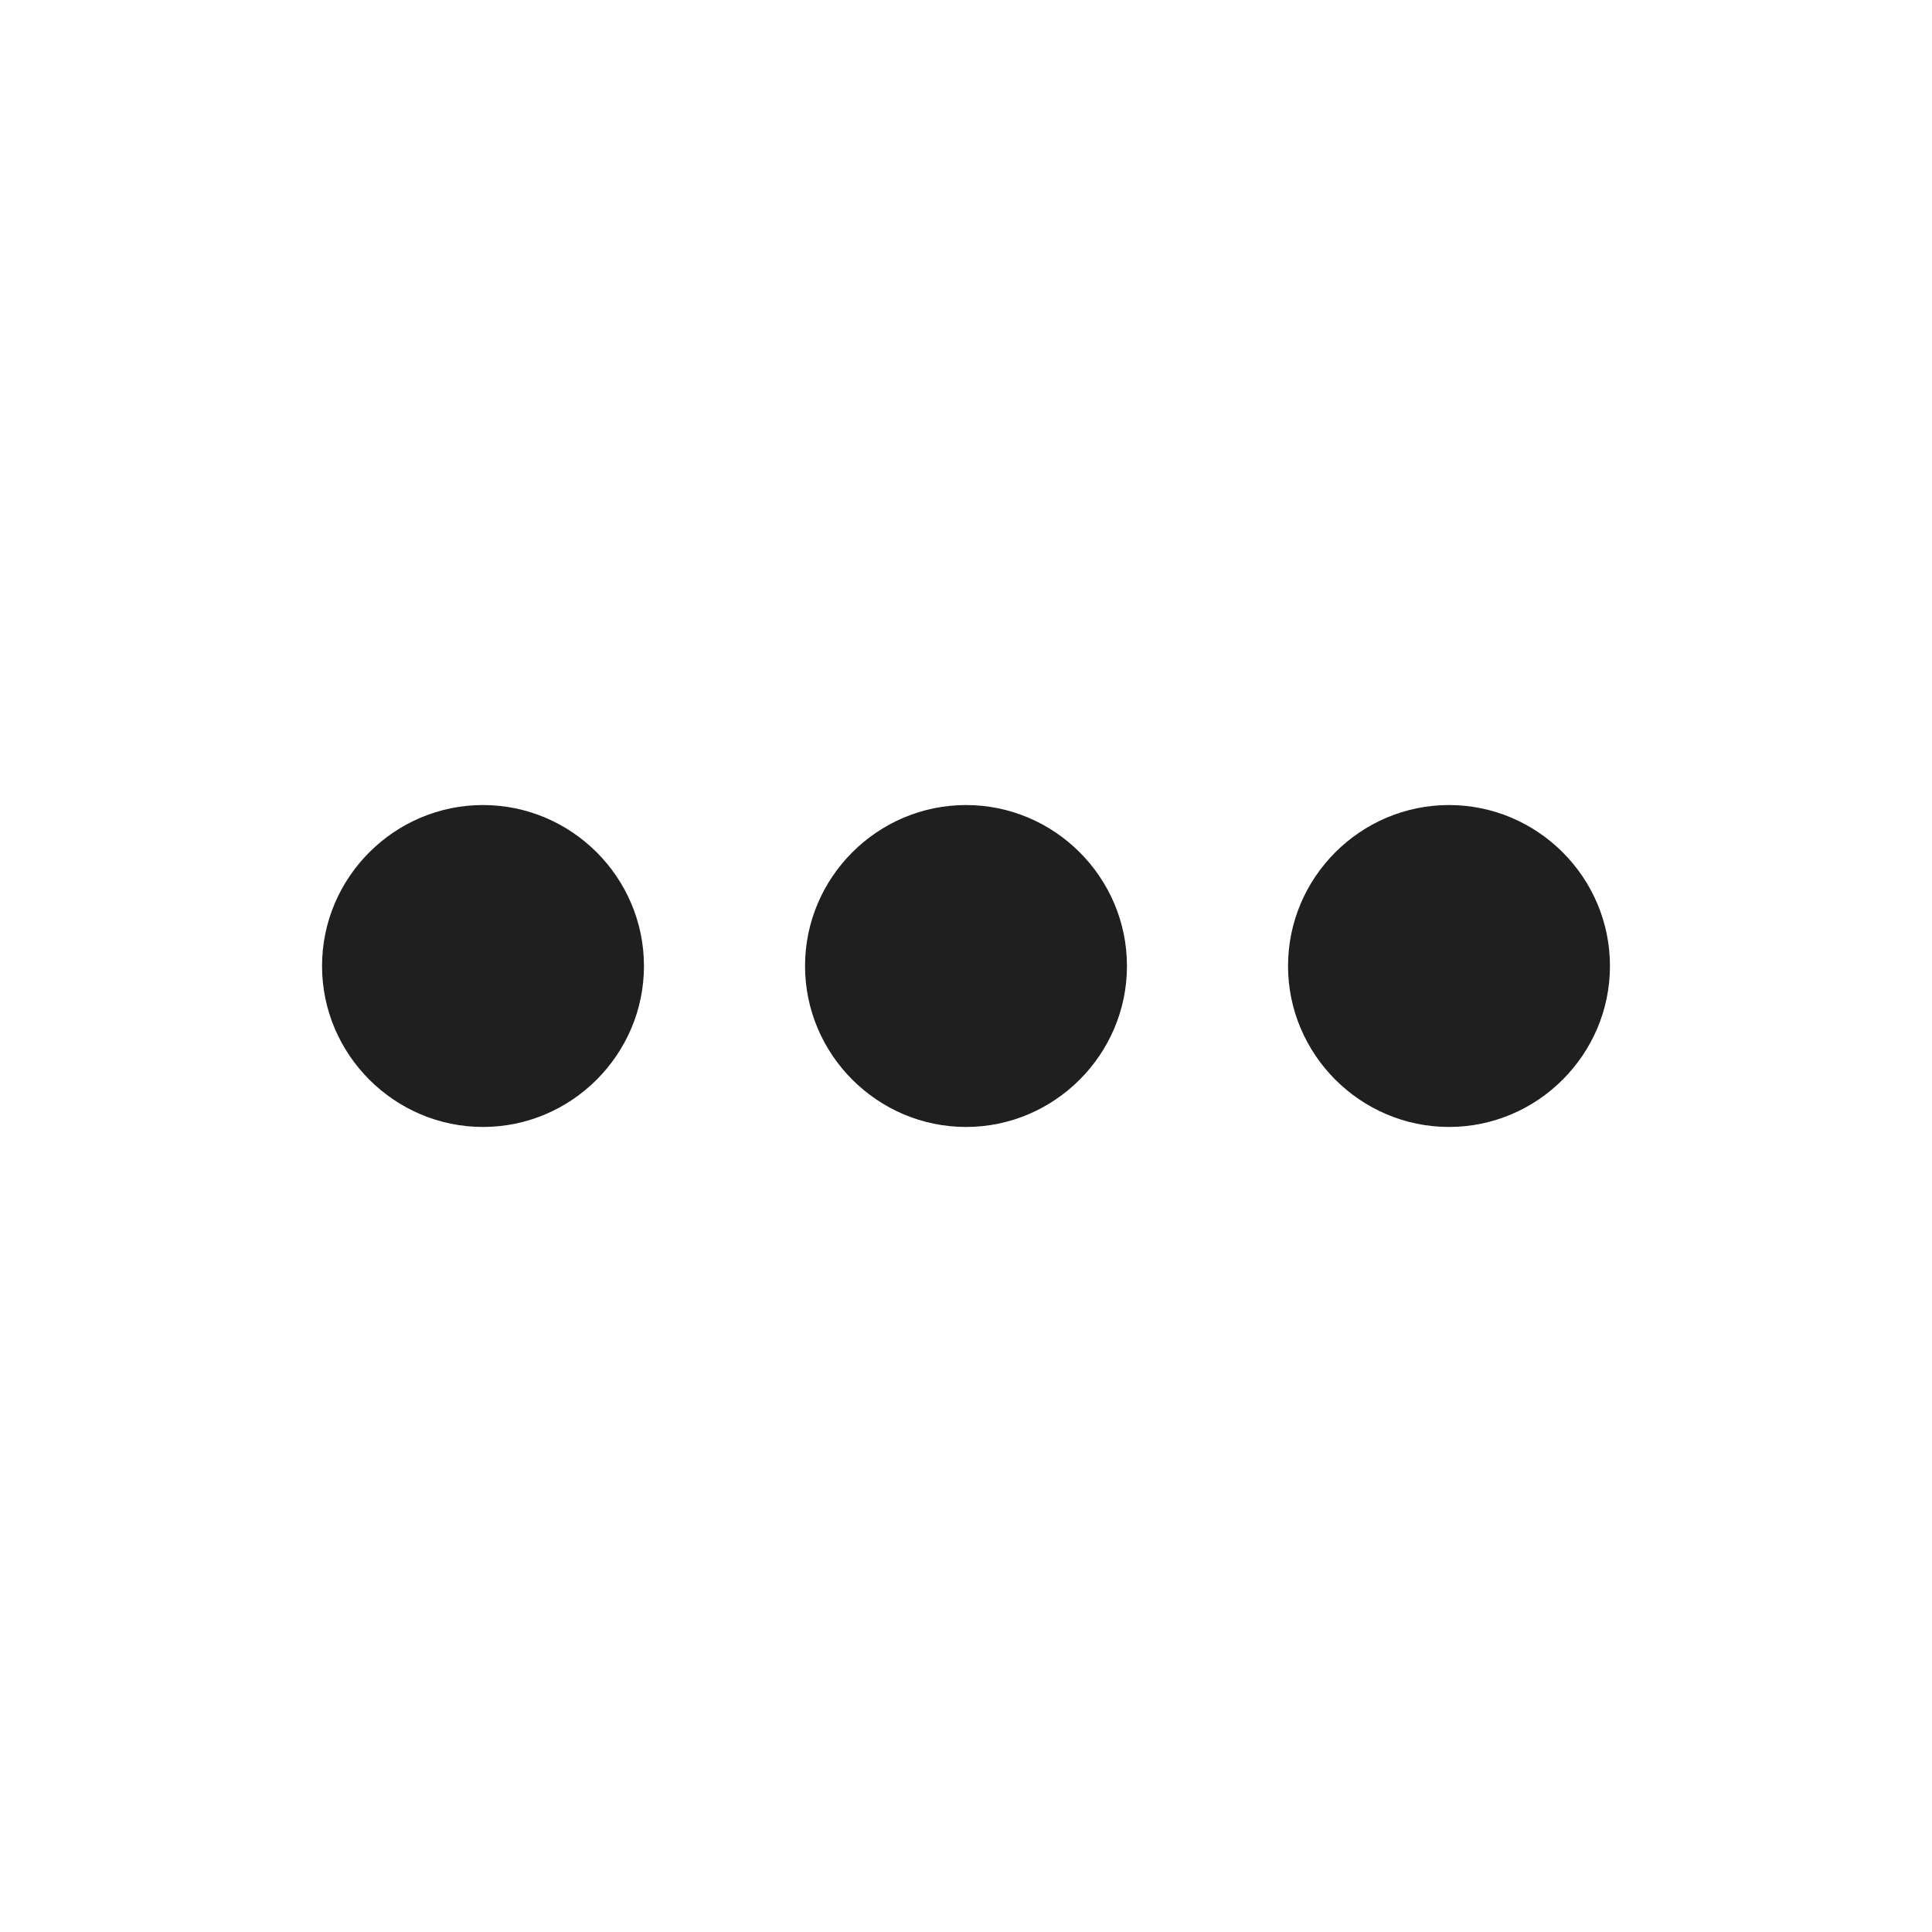
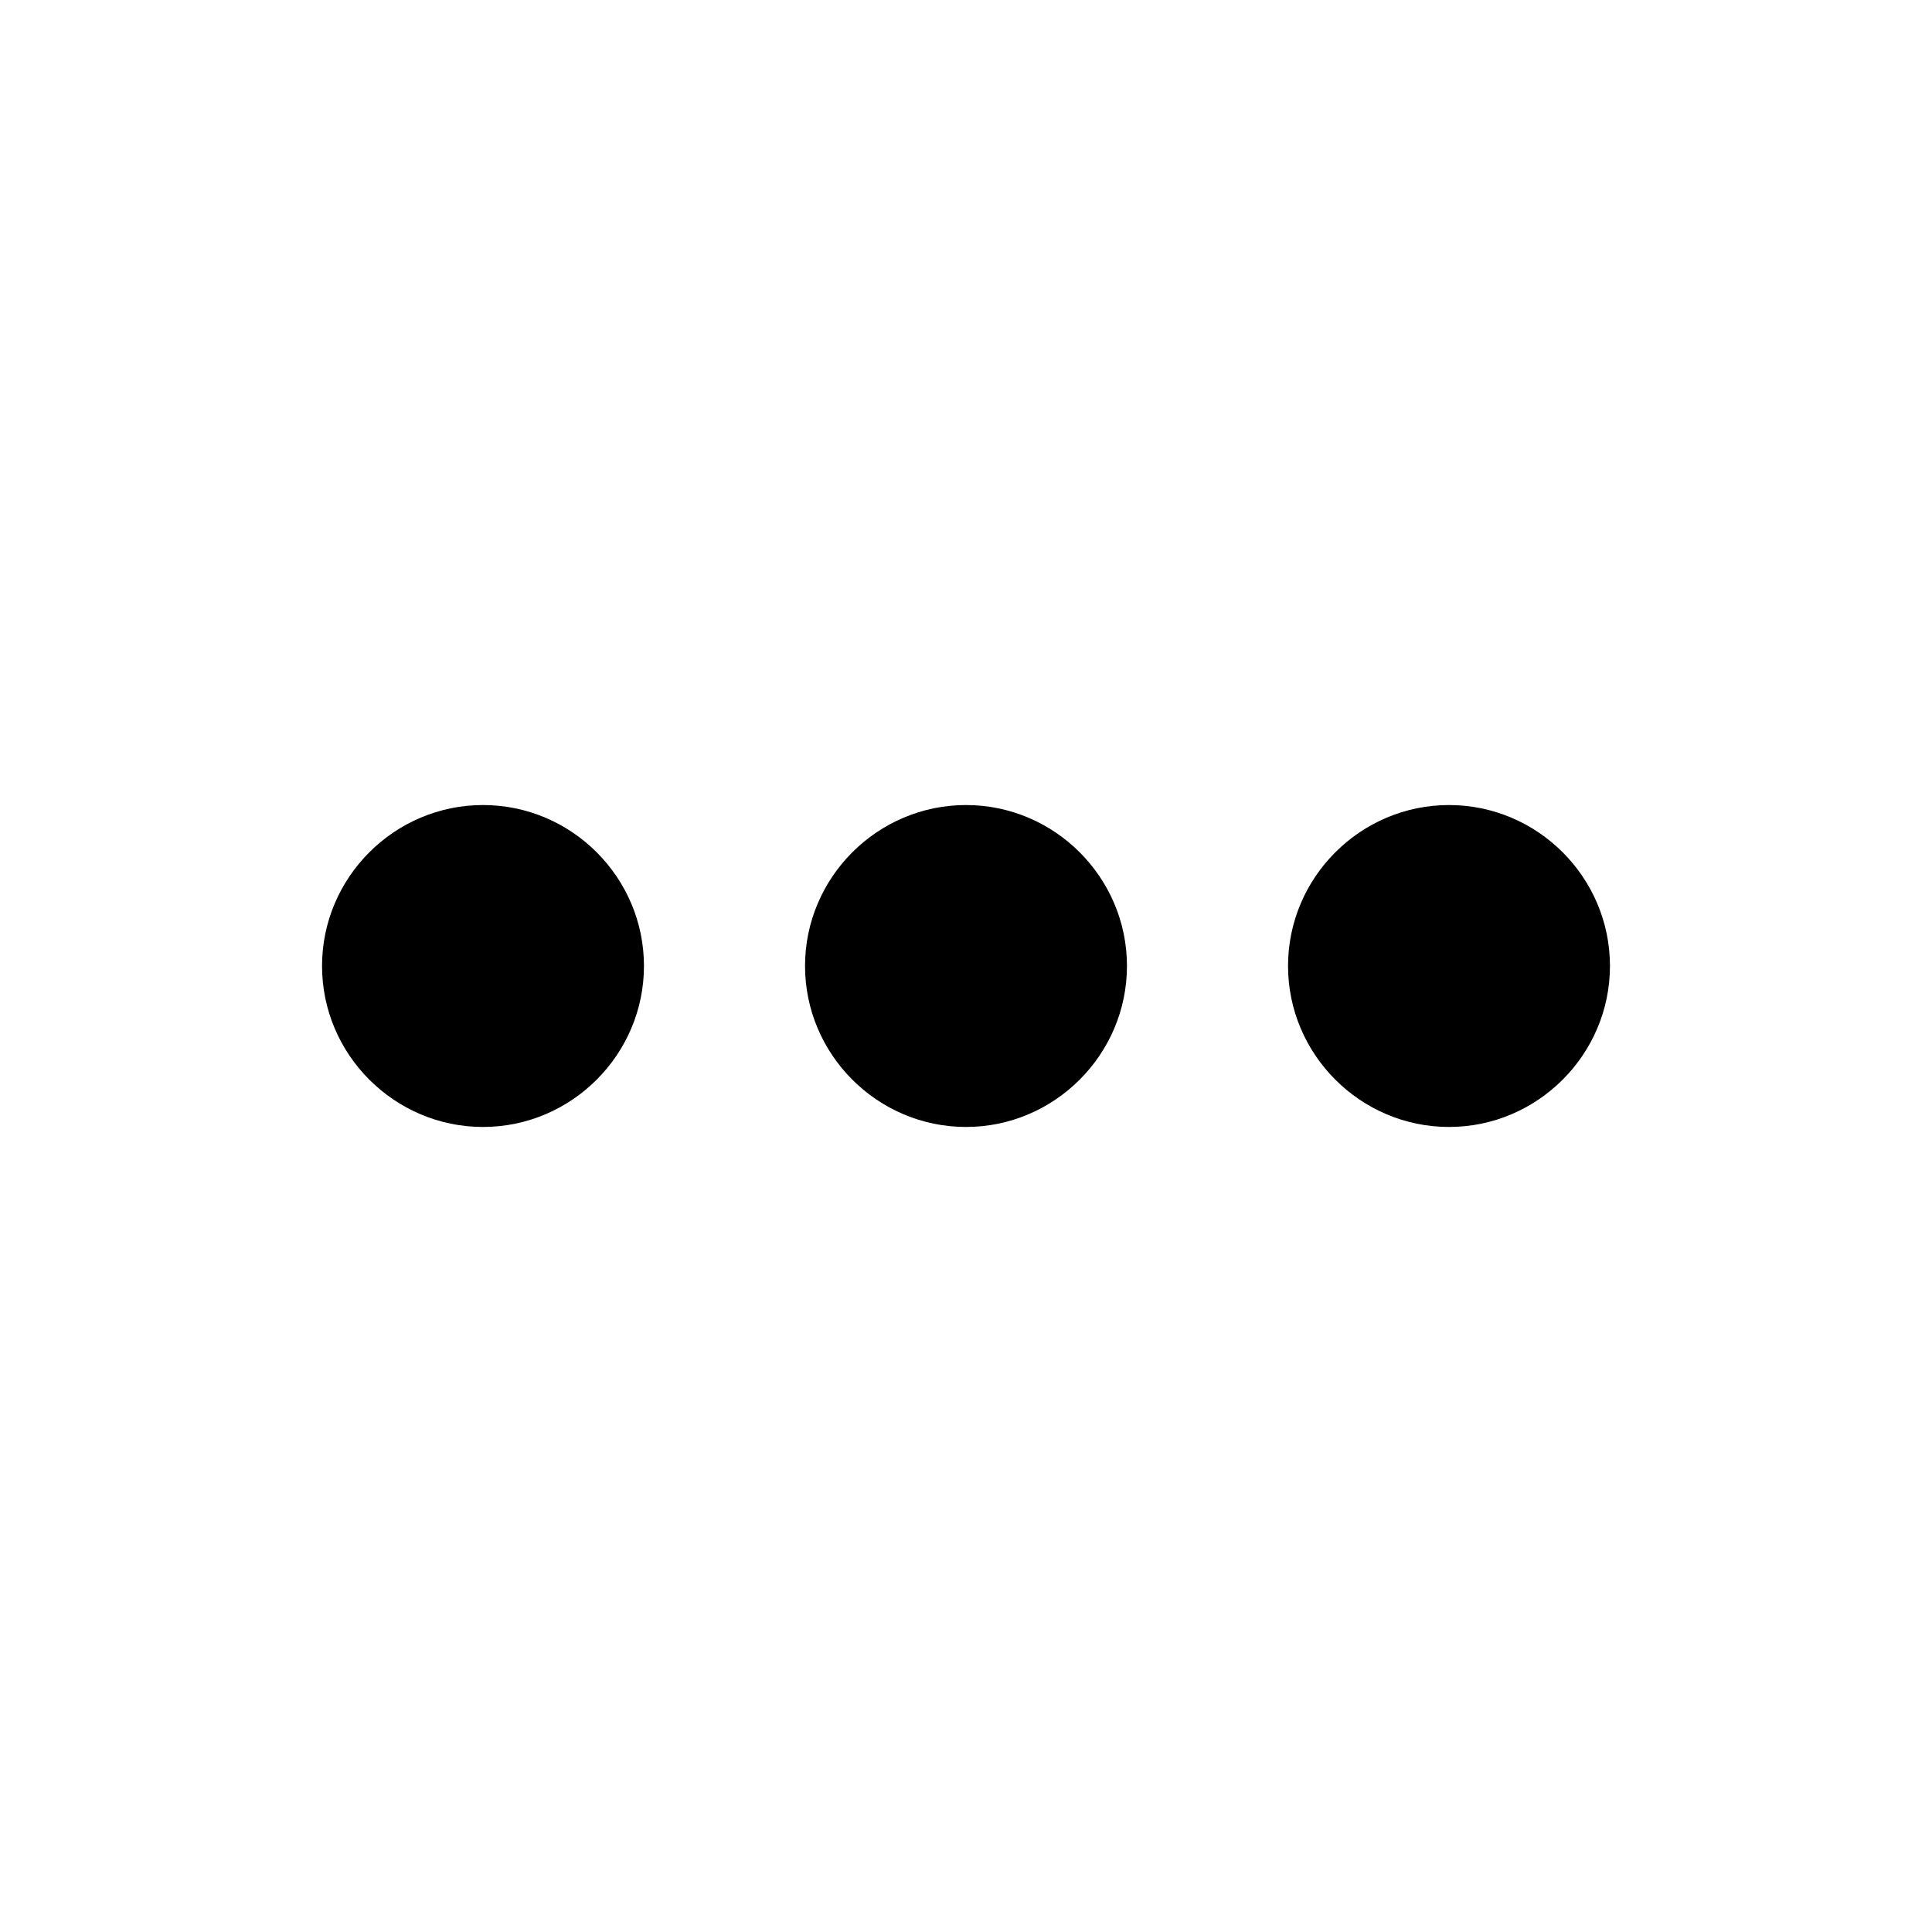
- <svg xmlns="http://www.w3.org/2000/svg" width="16" height="16" viewBox="0 0 16 16" fill="none">
-   <path d="M4 6.667C3.267 6.667 2.667 7.266 2.667 8C2.667 8.733 3.267 9.333 4 9.333C4.733 9.333 5.333 8.733 5.333 8C5.333 7.266 4.733 6.667 4 6.667ZM12 6.667C11.267 6.667 10.667 7.266 10.667 8C10.667 8.733 11.267 9.333 12 9.333C12.733 9.333 13.333 8.733 13.333 8C13.333 7.266 12.733 6.667 12 6.667ZM8 6.667C7.267 6.667 6.667 7.266 6.667 8C6.667 8.733 7.267 9.333 8 9.333C8.733 9.333 9.333 8.733 9.333 8C9.333 7.266 8.733 6.667 8 6.667Z" fill="#1F1F1F" />
+ <svg xmlns="http://www.w3.org/2000/svg" viewBox="0 0 16 16" fill="none">
+   <path d="M4 6.667C3.267 6.667 2.667 7.266 2.667 8C2.667 8.733 3.267 9.333 4 9.333C4.733 9.333 5.333 8.733 5.333 8C5.333 7.266 4.733 6.667 4 6.667ZM12 6.667C11.267 6.667 10.667 7.266 10.667 8C10.667 8.733 11.267 9.333 12 9.333C12.733 9.333 13.333 8.733 13.333 8C13.333 7.266 12.733 6.667 12 6.667ZM8 6.667C7.267 6.667 6.667 7.266 6.667 8C6.667 8.733 7.267 9.333 8 9.333C8.733 9.333 9.333 8.733 9.333 8C9.333 7.266 8.733 6.667 8 6.667Z" fill="currentcolor" />
</svg>
